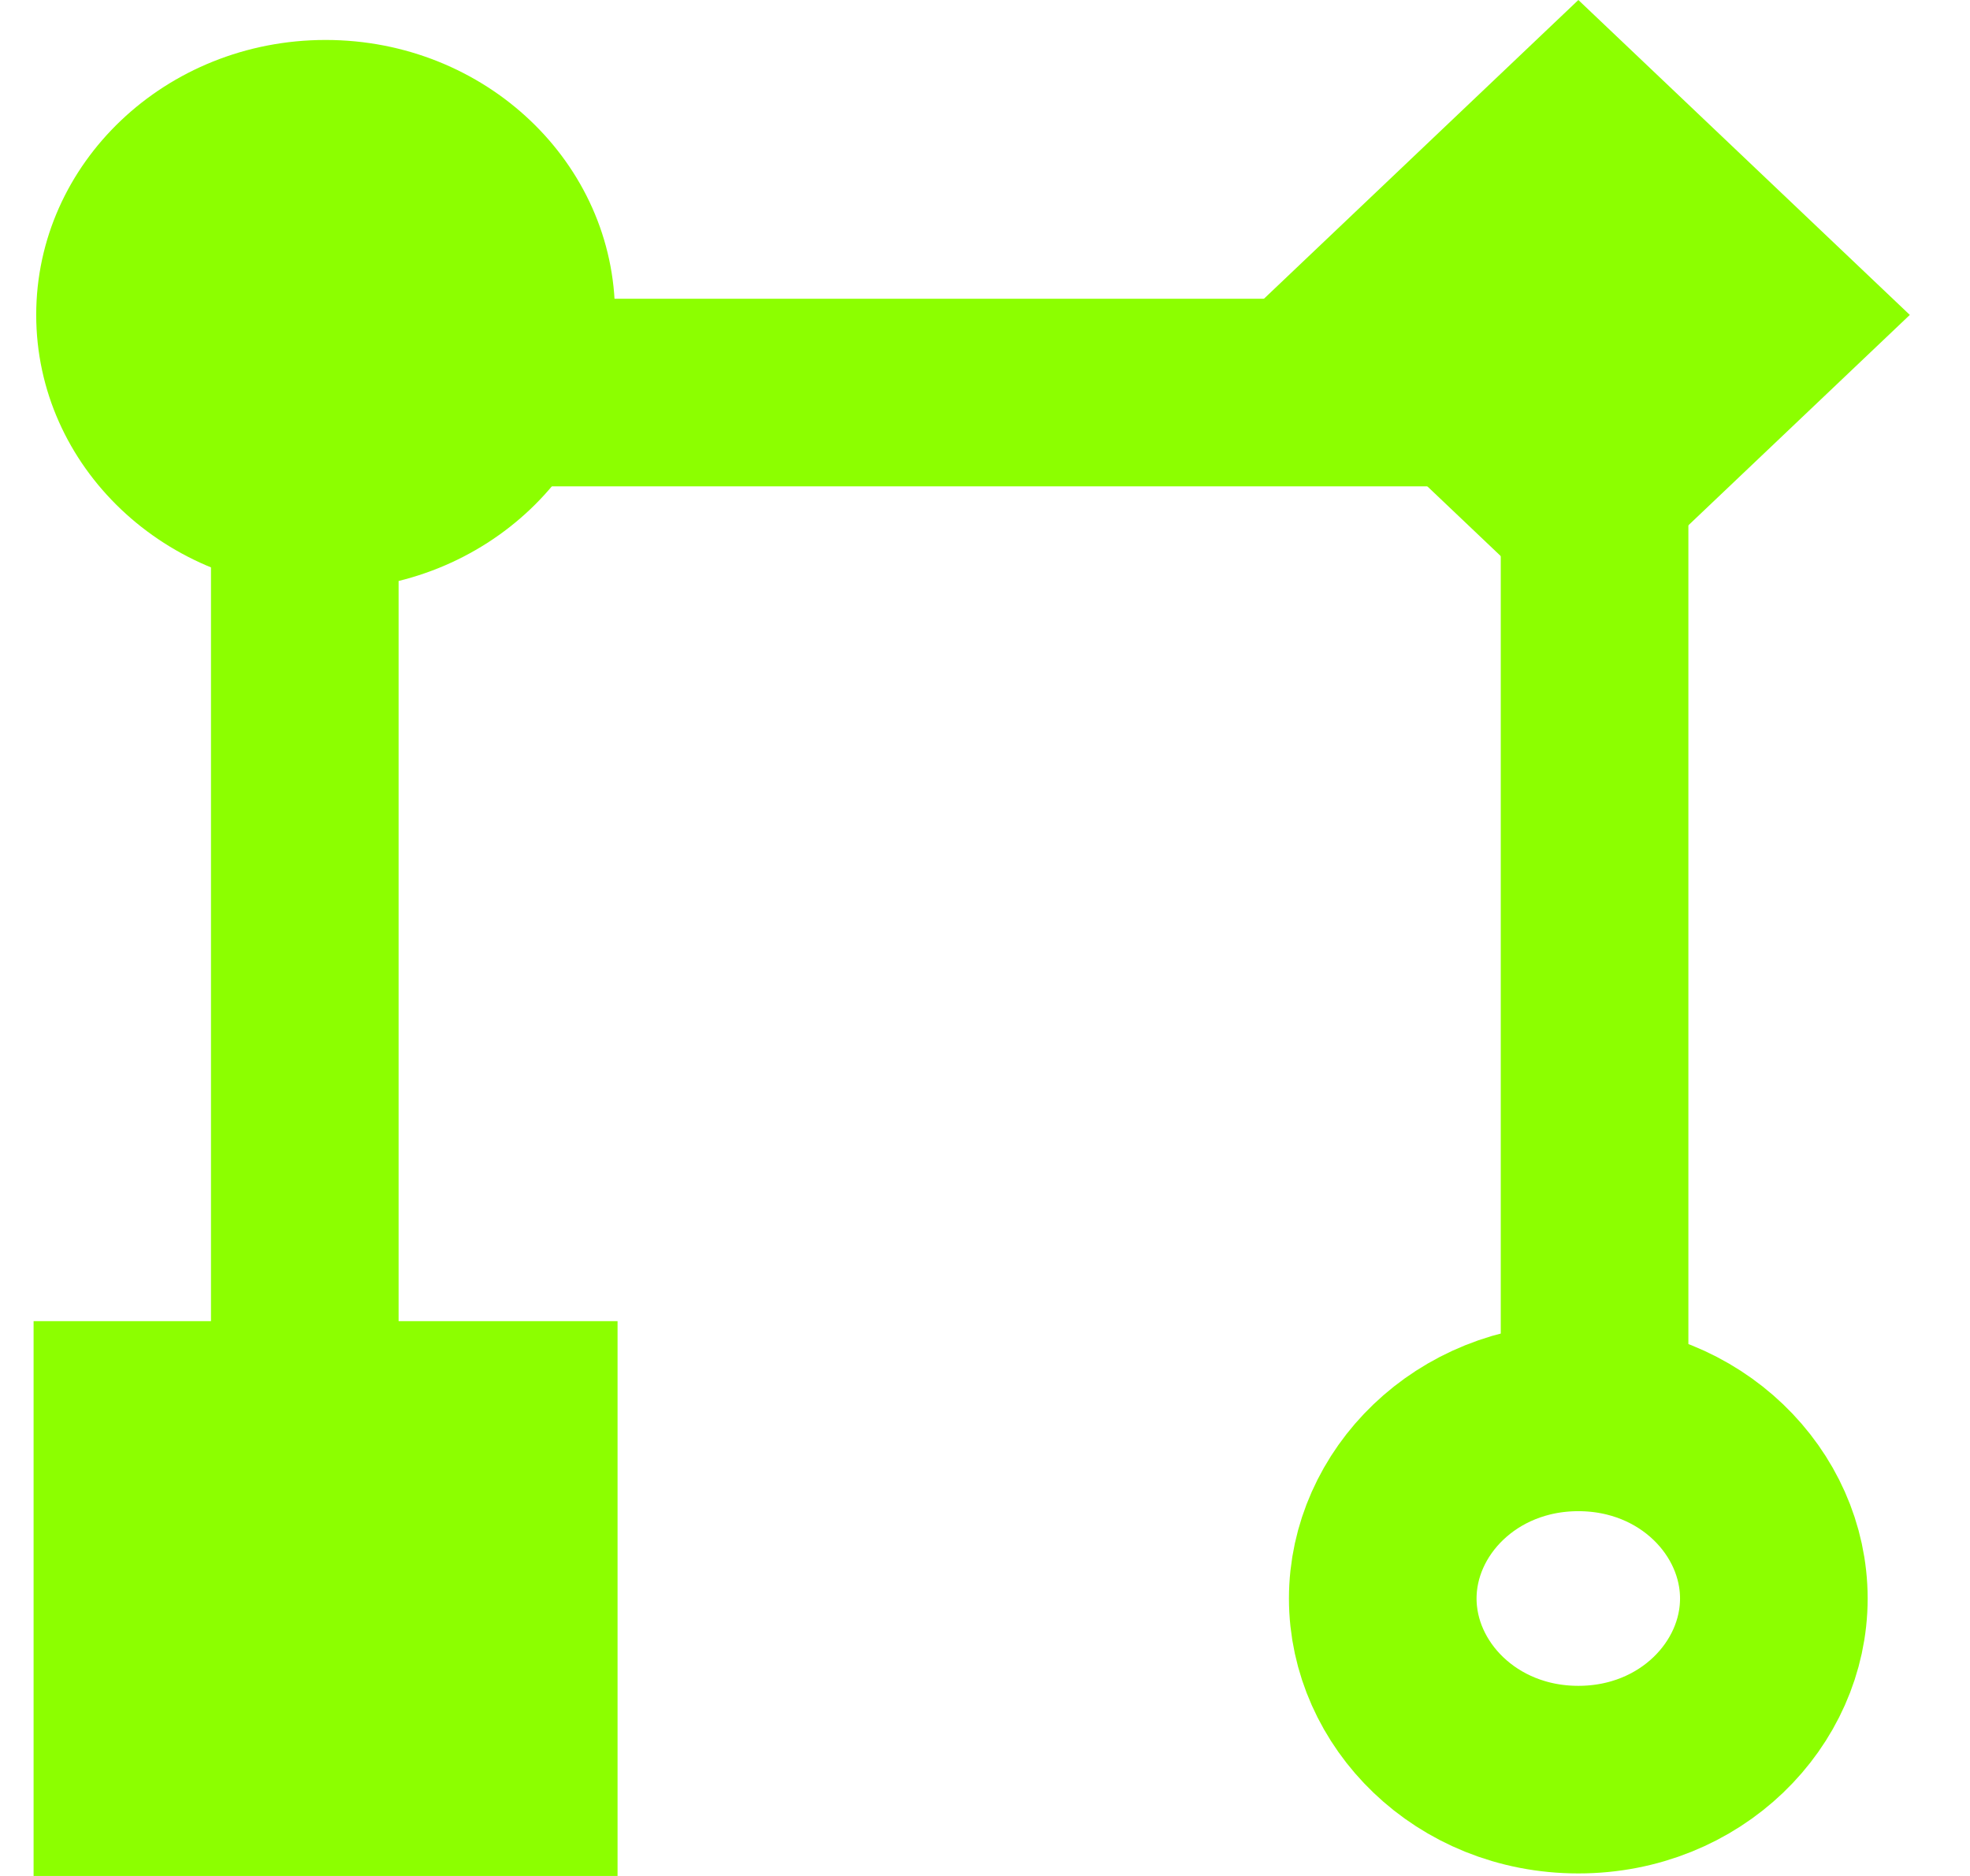
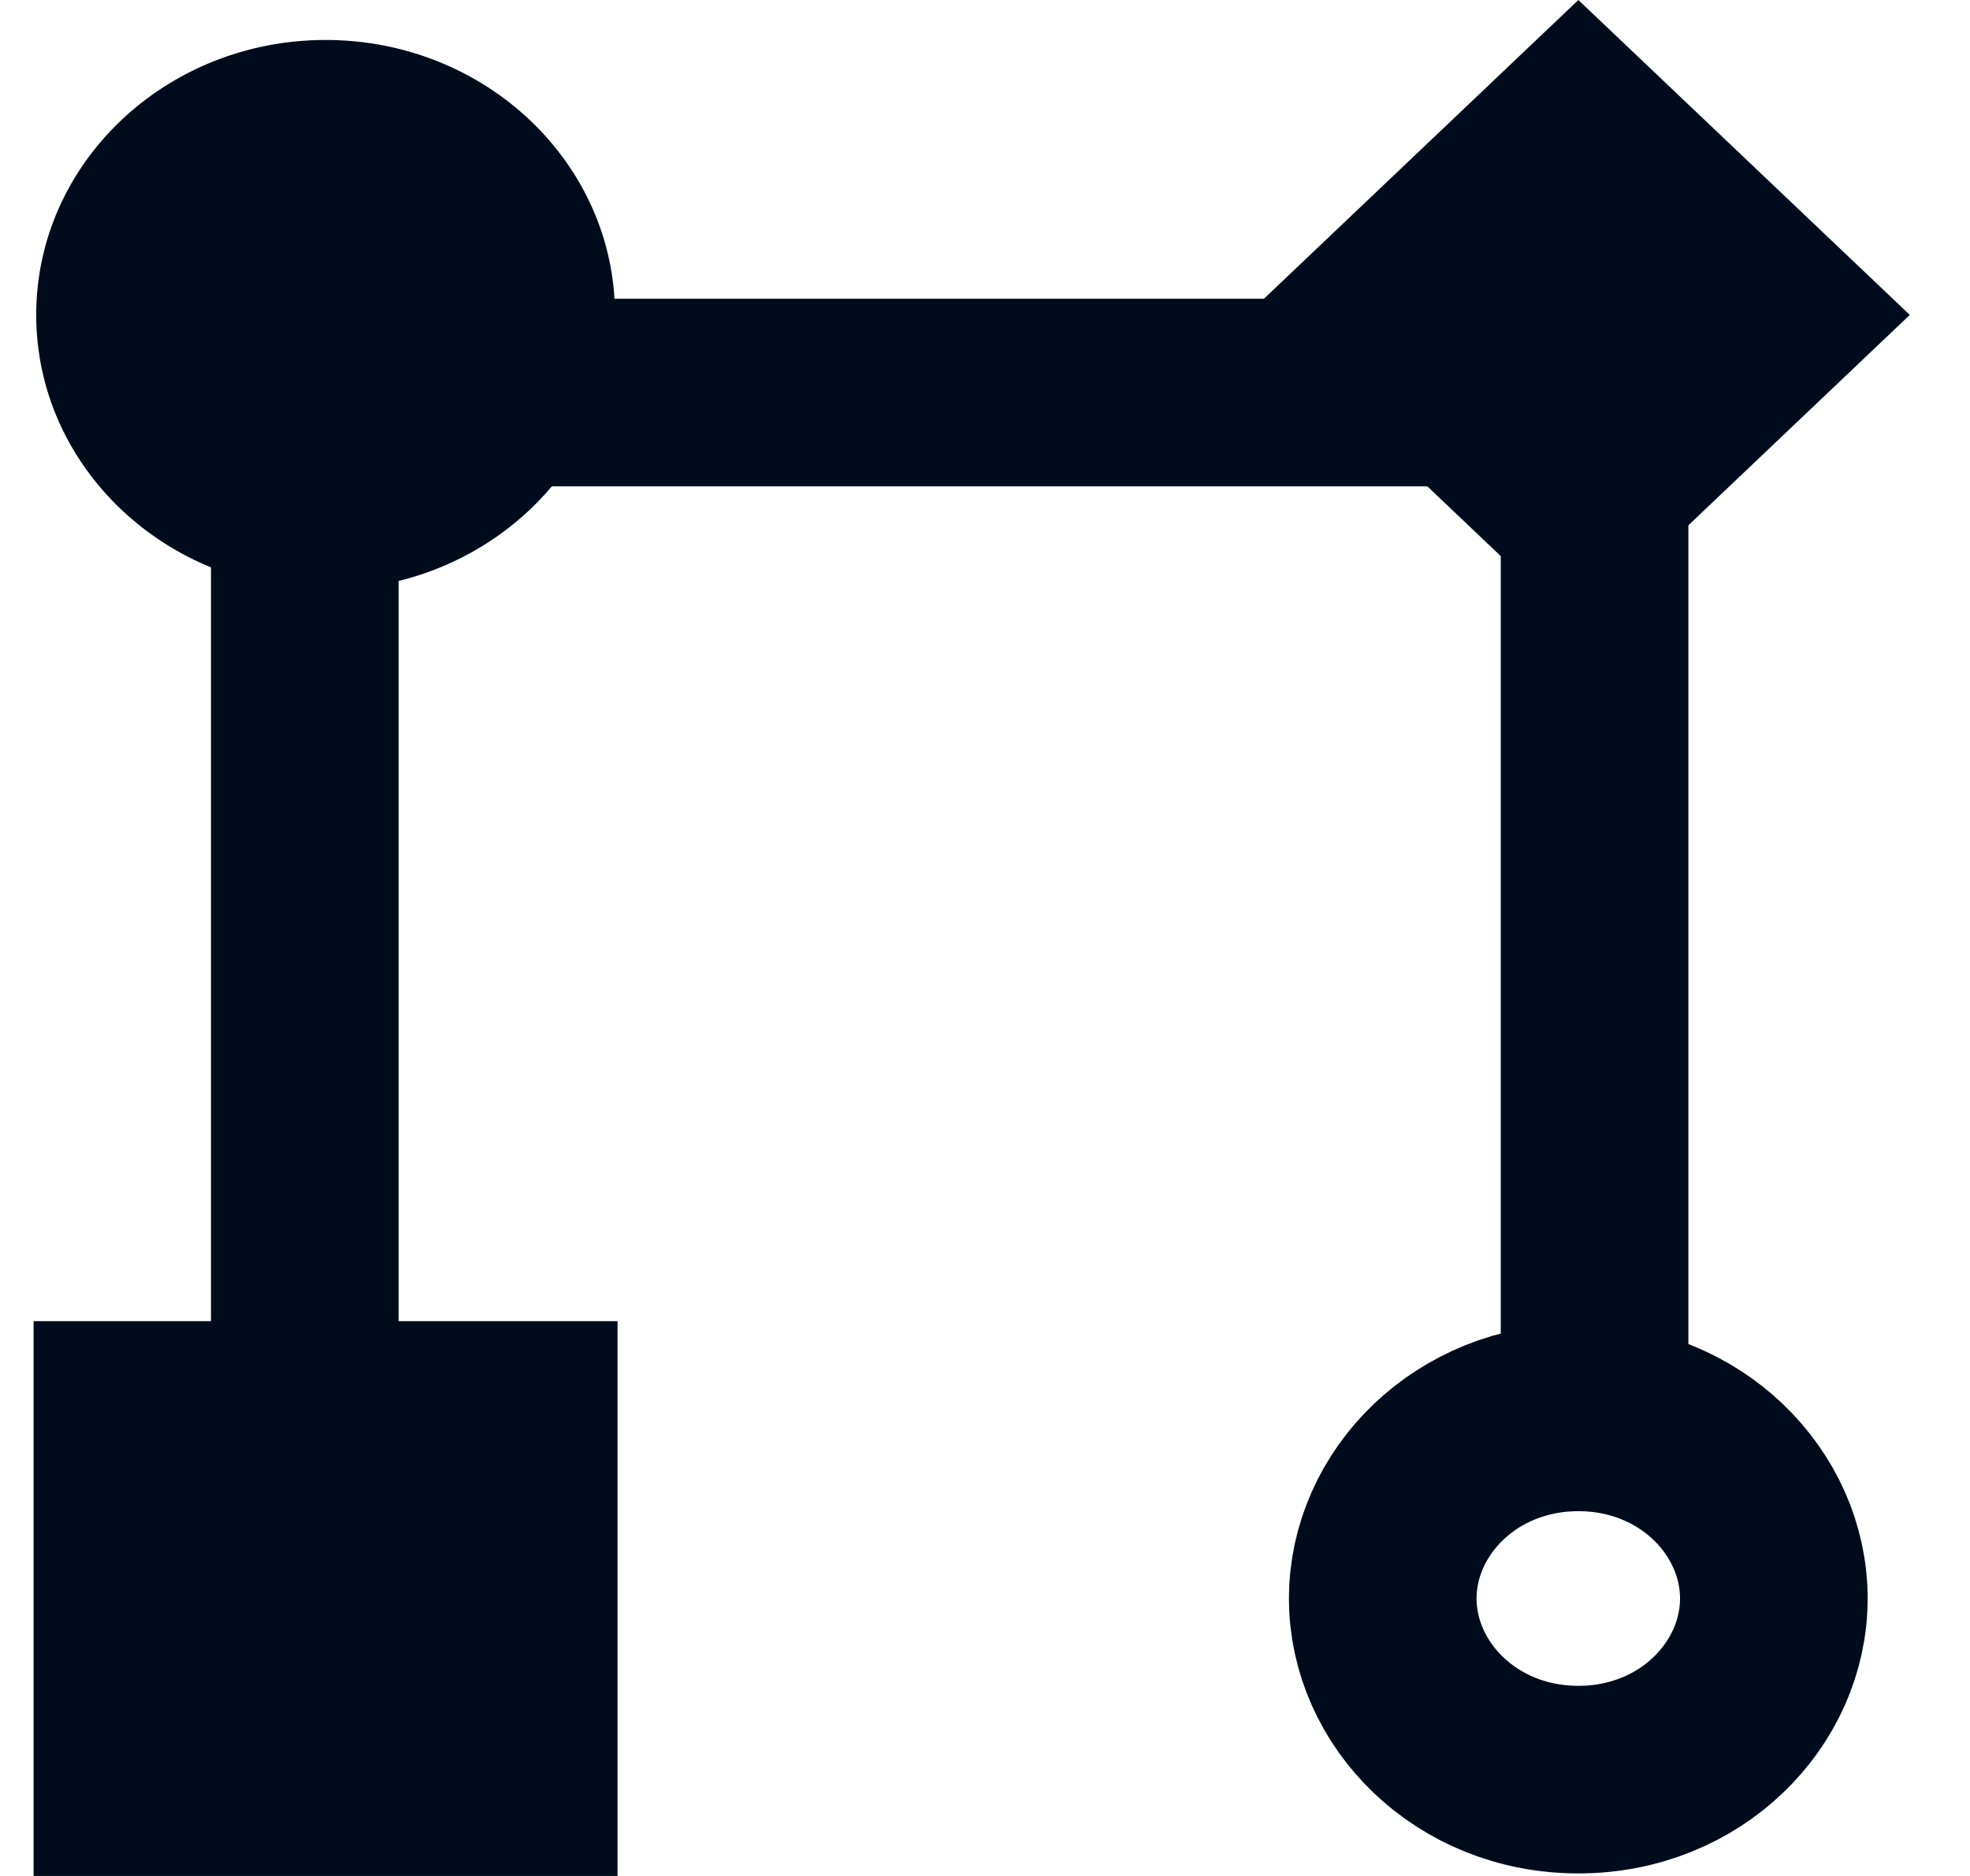
<svg xmlns="http://www.w3.org/2000/svg" width="21" height="20" viewBox="0 0 21 20" fill="none">
-   <ellipse cx="3.471" cy="3.357" rx="3.085" ry="2.931" fill="#8CFF00" />
-   <path d="M18.909 17.042C18.909 18.061 18.025 18.973 16.825 18.973C15.625 18.973 14.74 18.061 14.74 17.042C14.74 16.023 15.625 15.111 16.825 15.111C18.025 15.111 18.909 16.023 18.909 17.042Z" stroke="#8CFF00" stroke-width="2" />
-   <rect x="0.358" y="14.085" width="6.225" height="5.915" fill="#8CFF00" />
-   <rect width="4.874" height="4.874" transform="matrix(0.724912 0.688842 -0.724912 0.688842 16.8252 0)" fill="#8CFF00" />
-   <line x1="3.249" y1="15.654" x2="3.249" y2="4.821" stroke="#8CFF00" stroke-width="2" />
-   <line x1="2.472" y1="4.185" x2="17.75" y2="4.185" stroke="#8CFF00" stroke-width="2" />
-   <line x1="16.998" y1="4.189" x2="16.998" y2="14.817" stroke="#8CFF00" stroke-width="2" />
+   <ellipse cx="3.471" cy="3.357" rx="3.085" ry="2.931" fill="#000C1B" />
+   <path d="M18.909 17.042C18.909 18.061 18.025 18.973 16.825 18.973C15.625 18.973 14.74 18.061 14.74 17.042C14.74 16.023 15.625 15.111 16.825 15.111C18.025 15.111 18.909 16.023 18.909 17.042Z" stroke="#000C1B" stroke-width="2" />
+   <rect x="0.358" y="14.085" width="6.225" height="5.915" fill="#000C1B" />
+   <rect width="4.874" height="4.874" transform="matrix(0.724912 0.688842 -0.724912 0.688842 16.8252 0)" fill="#000C1B" />
+   <line x1="3.249" y1="15.654" x2="3.249" y2="4.821" stroke="#000C1B" stroke-width="2" />
+   <line x1="2.472" y1="4.185" x2="17.75" y2="4.185" stroke="#000C1B" stroke-width="2" />
+   <line x1="16.998" y1="4.189" x2="16.998" y2="14.817" stroke="#000C1B" stroke-width="2" />
</svg>
